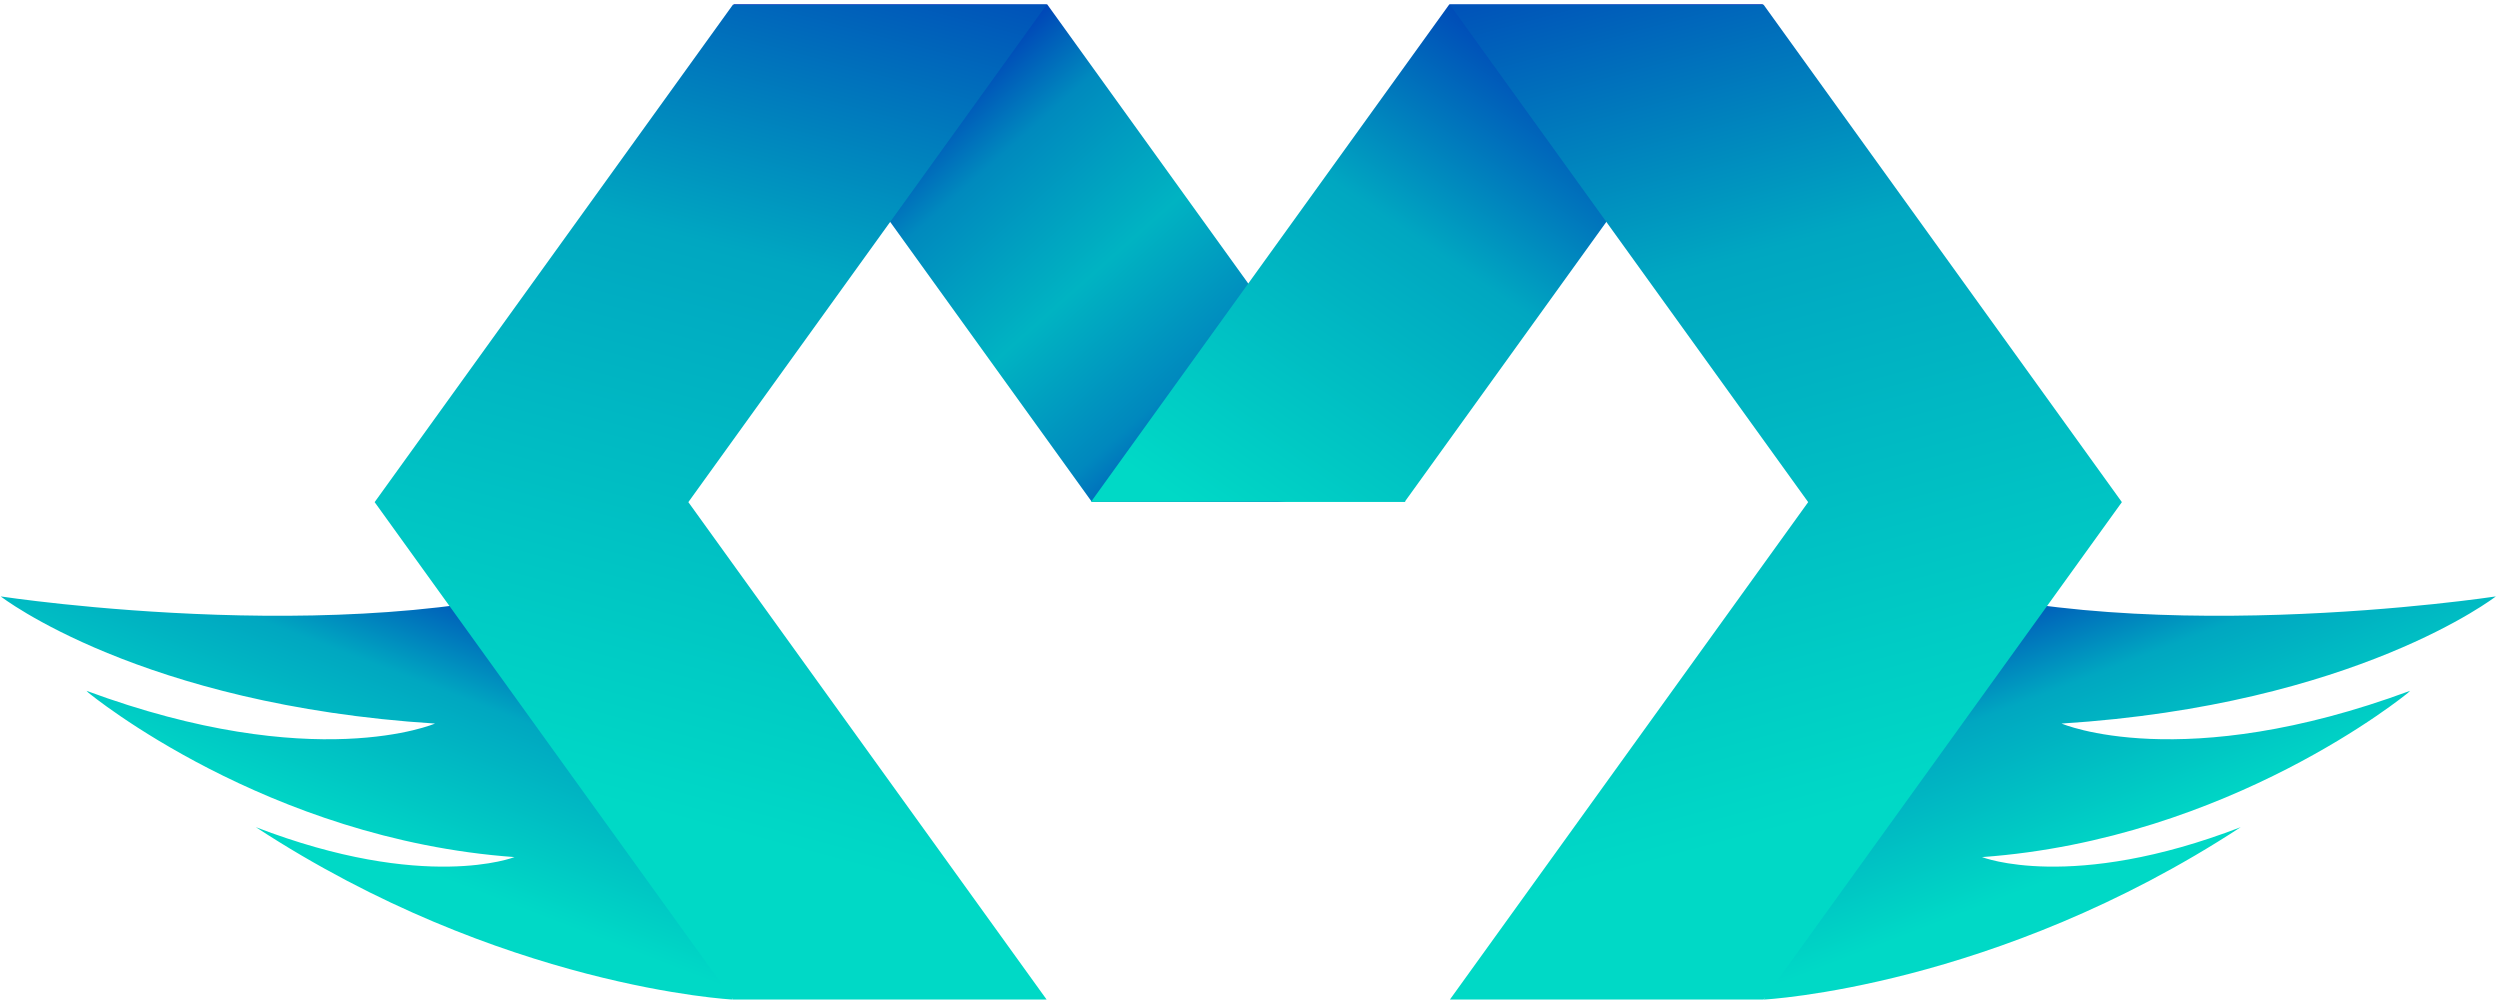
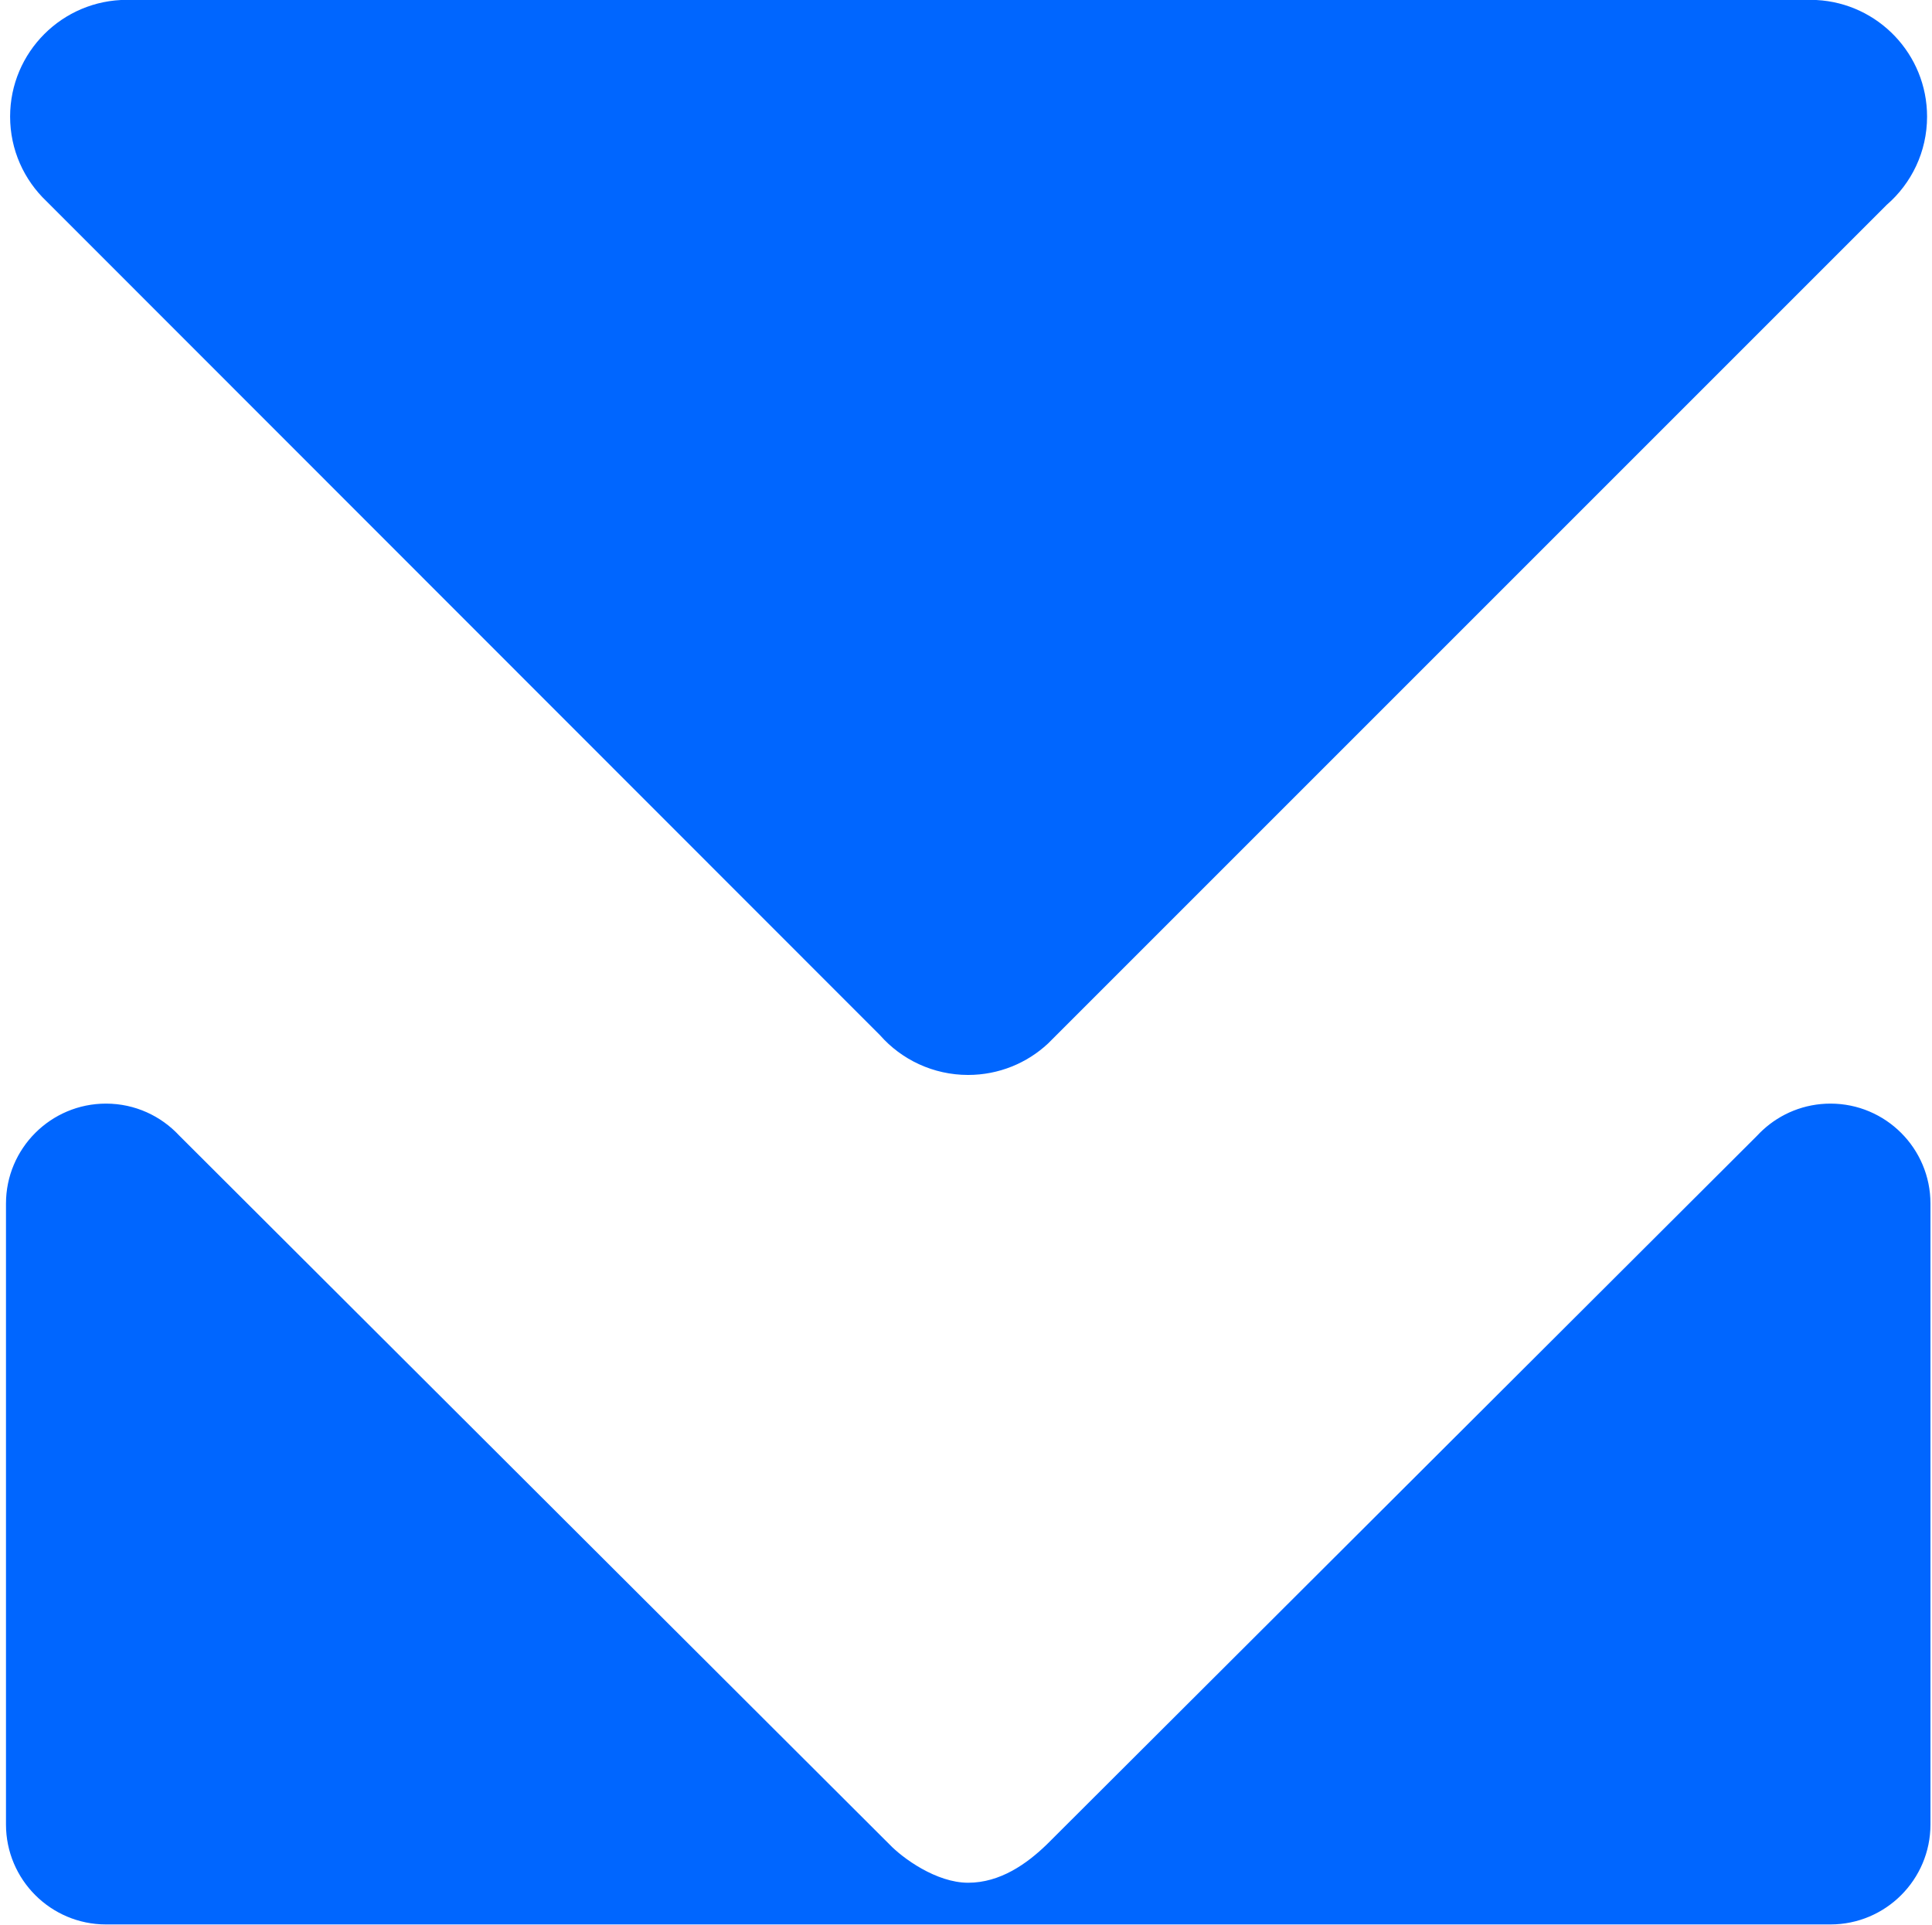
- <svg xmlns="http://www.w3.org/2000/svg" width="100%" height="100%" viewBox="0 0 513 206" version="1.1" xml:space="preserve" style="fill-rule:evenodd;clip-rule:evenodd;stroke-linejoin:round;stroke-miterlimit:2;">
-   <g>
-     <path d="M18.154,142.154c-0.136,-0.133 -0.273,-0.266 -0.409,-0.4c46.86,17.353 71.517,6.72 71.517,6.72c-60.468,-3.823 -89.116,-26.088 -89.116,-26.088c0,0 77.026,11.763 123.738,-5.182l26.458,87.905c0,0 -47.44,-2.411 -97.845,-35.376c34.76,13.397 53.081,6.142 53.081,6.142c-50.852,-3.653 -87.14,-33.487 -87.424,-33.721Z" style="fill:url(#_Linear1);" />
-     <path d="M494.138,142.154c0.137,-0.133 0.273,-0.266 0.409,-0.4c-46.86,17.353 -71.517,6.72 -71.517,6.72c60.468,-3.823 89.116,-26.088 89.116,-26.088c0,0 -77.026,11.763 -123.738,-5.182l-26.457,87.905c0,0 47.44,-2.411 97.844,-35.376c-34.759,13.397 -53.081,6.142 -53.081,6.142c50.852,-3.653 87.141,-33.487 87.424,-33.721Z" style="fill:url(#_Linear2);" />
-     <path d="M150.51,0.891l64.372,0l73.519,102.073l-64.371,0l-73.52,-102.073Z" style="fill:url(#_Linear3);" />
-     <path d="M361.774,0.891l-64.371,0l-73.52,102.073l64.372,0l73.519,-102.073Z" style="fill:url(#_Linear4);" />
-     <path d="M150.395,0.963l64.372,0l-73.519,102.073l73.519,102.073l-64.372,0l-73.519,-102.073l73.519,-102.073Z" style="fill:url(#_Linear5);" />
-     <path d="M361.889,0.963l-64.371,0l73.519,102.073l-73.519,102.073l64.371,0l73.52,-102.073l-73.52,-102.073Z" style="fill:url(#_Linear6);" />
+ <svg xmlns="http://www.w3.org/2000/svg" width="100%" height="100%" viewBox="0 0 257 256" version="1.1" xml:space="preserve" style="fill-rule:evenodd;clip-rule:evenodd;stroke-linejoin:round;stroke-miterlimit:2;">
+   <rect id="_256-full" x="0.796" y="0" width="256" height="256" style="fill:none;" />
+   <clipPath id="_clip1">
+     <rect x="0.796" y="0" width="256" height="256" />
+   </clipPath>
+   <g clip-path="url(#_clip1)">
+     <g>
+       <path d="M139.265,245.344l0,0l94.463,-94.26c0.243,-0.264 0.497,-0.517 0.761,-0.76l0.001,0l0,0c2.369,-2.182 5.532,-3.515 9.004,-3.515c7.342,0 13.302,5.96 13.302,13.302l0,82.587c0,7.341 -5.96,13.302 -13.302,13.302l-229.395,0c-7.342,0 -13.303,-5.96 -13.303,-13.302l0,0c0,0 0,-82.587 0,-82.587c0,-7.342 5.961,-13.302 13.303,-13.302c3.846,0 7.313,1.636 9.742,4.249l0,0l94.47,94.286c1.745,1.826 6.225,5.109 10.477,5.109c4.253,0 7.8,-2.509 10.477,-5.109Z" style="fill:#06f;" />
+       <path d="M239.987,0.003c0.274,-0.014 0.55,-0.022 0.828,-0.022c0.277,0 0.553,0.008 0.828,0.022l0.001,0c8.186,0.432 14.7,7.215 14.7,15.508c0,4.692 -2.085,8.901 -5.38,11.75l0,0l-111.565,111.565c-2.774,2.588 -6.531,4.17 -10.62,4.17c-4.643,0 -8.863,-2.045 -11.71,-5.279l-110.892,-110.952l0,0c-2.976,-2.83 -4.832,-6.827 -4.832,-11.254c0,-8.571 6.958,-15.53 15.529,-15.53c0.278,0 0.555,0.008 0.829,0.022l0,0l222.284,0Z" style="fill:#06f;" />
+     </g>
  </g>
-   <defs>
-     <linearGradient id="_Linear1" x1="0" y1="0" x2="1" y2="0" gradientUnits="userSpaceOnUse" gradientTransform="matrix(-26.0234,67.4527,-67.4527,-26.0234,137.714,120.97)">
-       <stop offset="0" style="stop-color:#0010b2;stop-opacity:1" />
-       <stop offset="0.5" style="stop-color:#00a7c1;stop-opacity:1" />
-       <stop offset="1" style="stop-color:#00d9c6;stop-opacity:1" />
-     </linearGradient>
-     <linearGradient id="_Linear2" x1="0" y1="0" x2="1" y2="0" gradientUnits="userSpaceOnUse" gradientTransform="matrix(26.0234,67.4527,67.4527,-26.0234,374.578,120.97)">
-       <stop offset="0" style="stop-color:#0010b2;stop-opacity:1" />
-       <stop offset="0.5" style="stop-color:#00a7c1;stop-opacity:1" />
-       <stop offset="1" style="stop-color:#00d9c6;stop-opacity:1" />
-     </linearGradient>
-     <linearGradient id="_Linear3" x1="0" y1="0" x2="1" y2="0" gradientUnits="userSpaceOnUse" gradientTransform="matrix(81.9641,91.3296,-91.3296,81.9641,182.137,11.6345)">
-       <stop offset="0" style="stop-color:#0010b2;stop-opacity:1" />
-       <stop offset="0.25" style="stop-color:#008abe;stop-opacity:1" />
-       <stop offset="0.5" style="stop-color:#00b3c2;stop-opacity:1" />
-       <stop offset="0.73" style="stop-color:#0088be;stop-opacity:1" />
-       <stop offset="0.99" style="stop-color:#0018b3;stop-opacity:1" />
-       <stop offset="1" style="stop-color:#00d9c6;stop-opacity:1" />
-     </linearGradient>
-     <linearGradient id="_Linear4" x1="0" y1="0" x2="1" y2="0" gradientUnits="userSpaceOnUse" gradientTransform="matrix(-81.6402,119.15,-119.15,-81.6402,338.359,-5.89732)">
-       <stop offset="0" style="stop-color:#0010b2;stop-opacity:1" />
-       <stop offset="0.5" style="stop-color:#00a7c1;stop-opacity:1" />
-       <stop offset="1" style="stop-color:#00d9c6;stop-opacity:1" />
-     </linearGradient>
-     <linearGradient id="_Linear5" x1="0" y1="0" x2="1" y2="0" gradientUnits="userSpaceOnUse" gradientTransform="matrix(-59.9984,225.089,-225.089,-59.9984,214.767,-52.131)">
-       <stop offset="0" style="stop-color:#0010b2;stop-opacity:1" />
-       <stop offset="0.5" style="stop-color:#00a7c1;stop-opacity:1" />
-       <stop offset="1" style="stop-color:#00d9c6;stop-opacity:1" />
-     </linearGradient>
-     <linearGradient id="_Linear6" x1="0" y1="0" x2="1" y2="0" gradientUnits="userSpaceOnUse" gradientTransform="matrix(59.9984,225.089,225.089,-59.9984,297.518,-52.131)">
-       <stop offset="0" style="stop-color:#0010b2;stop-opacity:1" />
-       <stop offset="0.5" style="stop-color:#00a7c1;stop-opacity:1" />
-       <stop offset="1" style="stop-color:#00d9c6;stop-opacity:1" />
-     </linearGradient>
-   </defs>
</svg>
